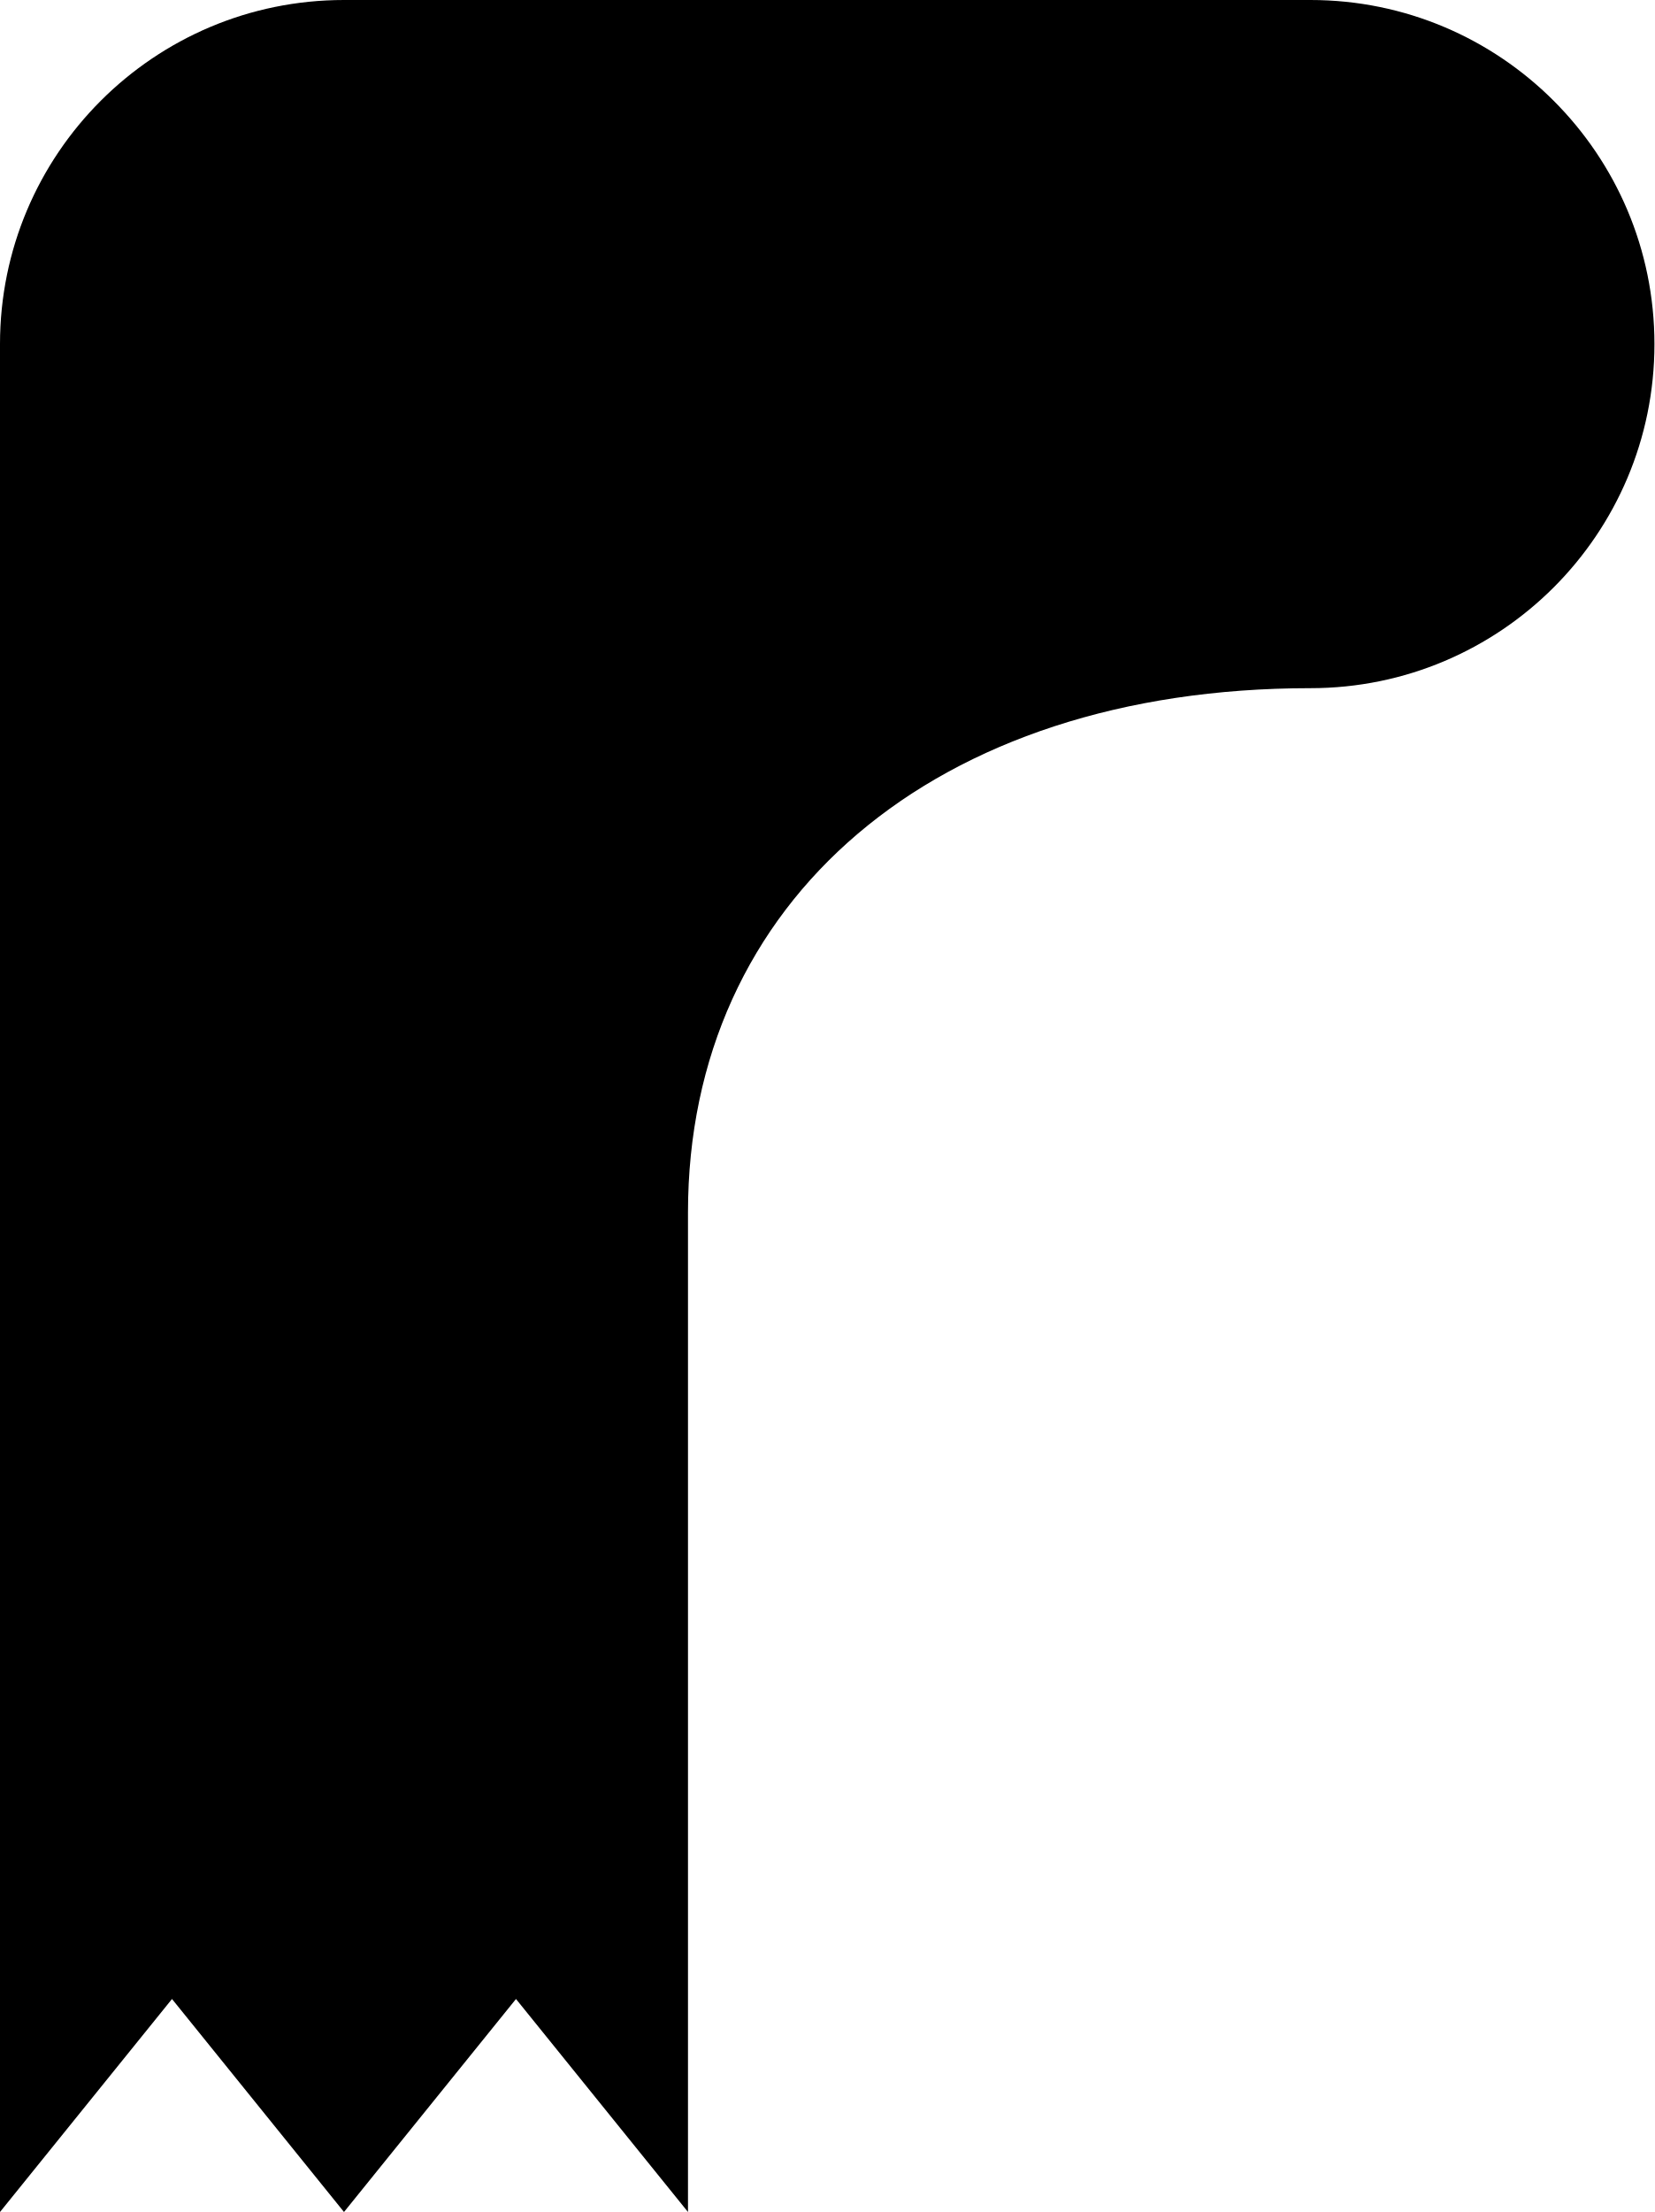
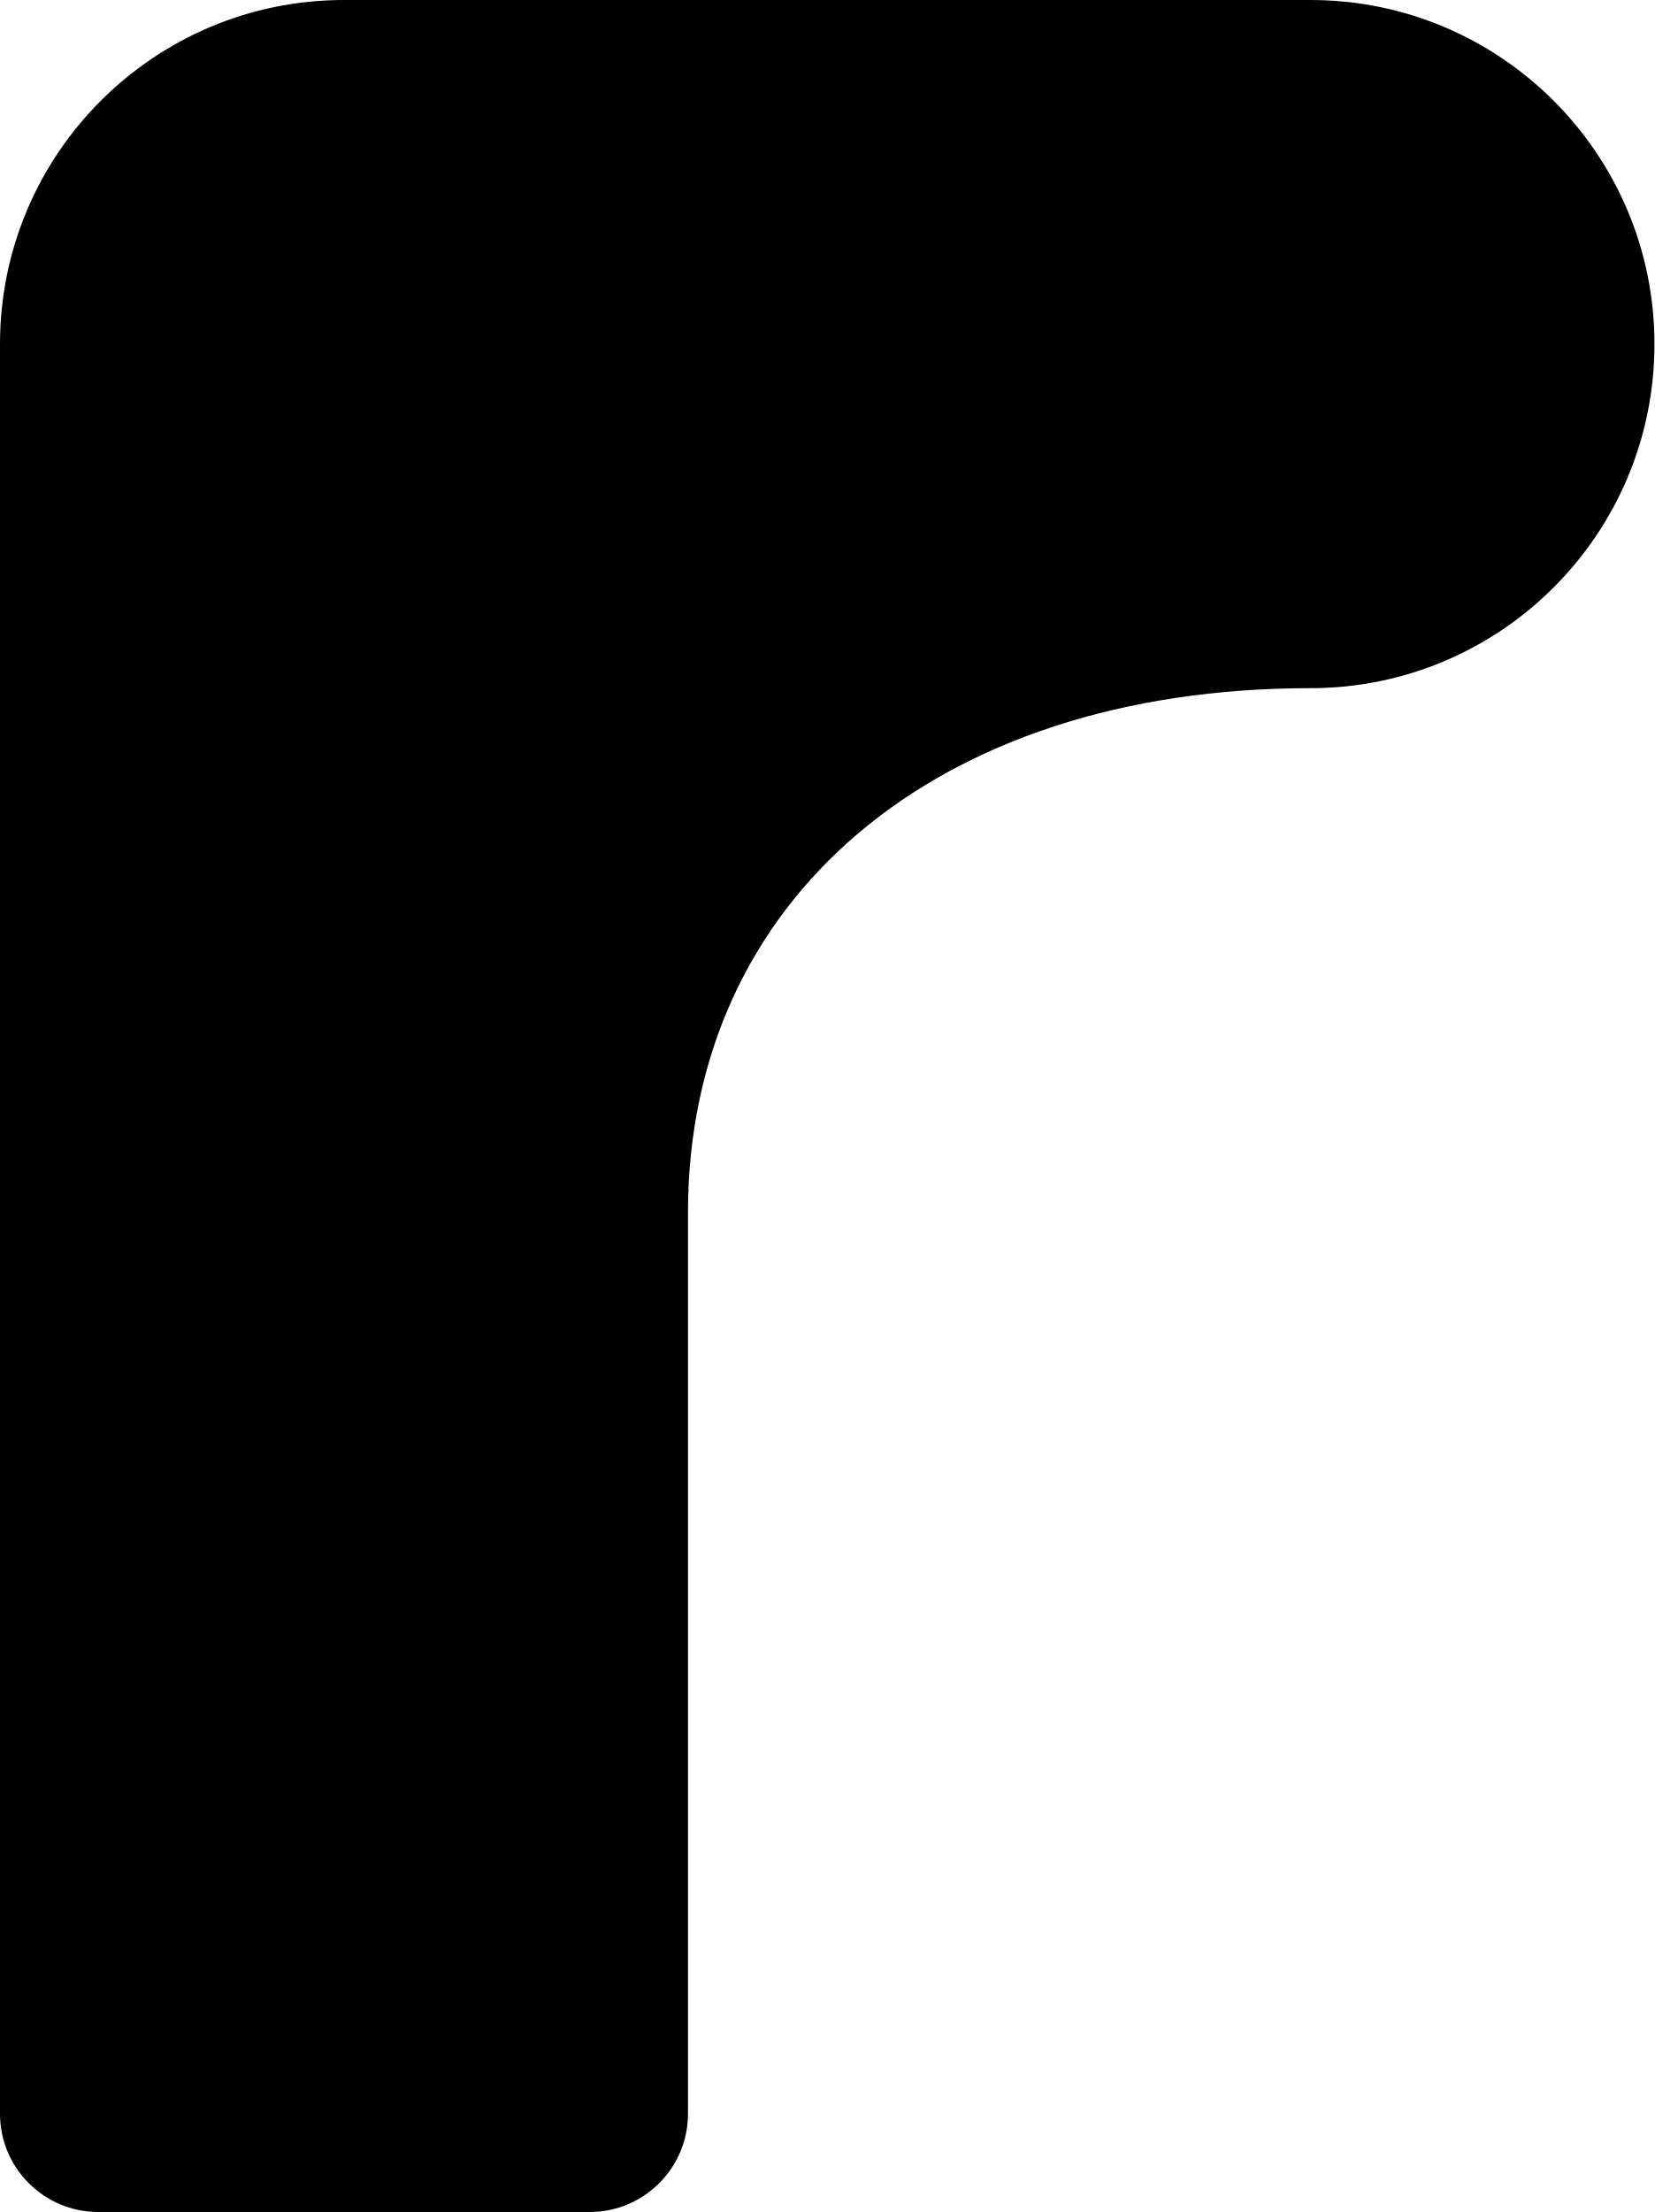
<svg xmlns="http://www.w3.org/2000/svg" viewBox="154 114 202 270">
-   <path fill="currentColor" d="M154 384 V156 A42 42 0 0 1 196 114 H314 A42 42 0 0 1 314 198 C268 198 238 224 238 262 V384 L217 358 L196 384 L175 358 Z" />
+   <path fill="currentColor" d="M154 372 V156 A42 42 0 0 1 196 114 H314 A42 42 0 0 1 314 198 C268 198 238 224 238 262 V372 A12 12 0 0 1 226 384 H166 A12 12 0 0 1 154 372 Z" />
</svg>
